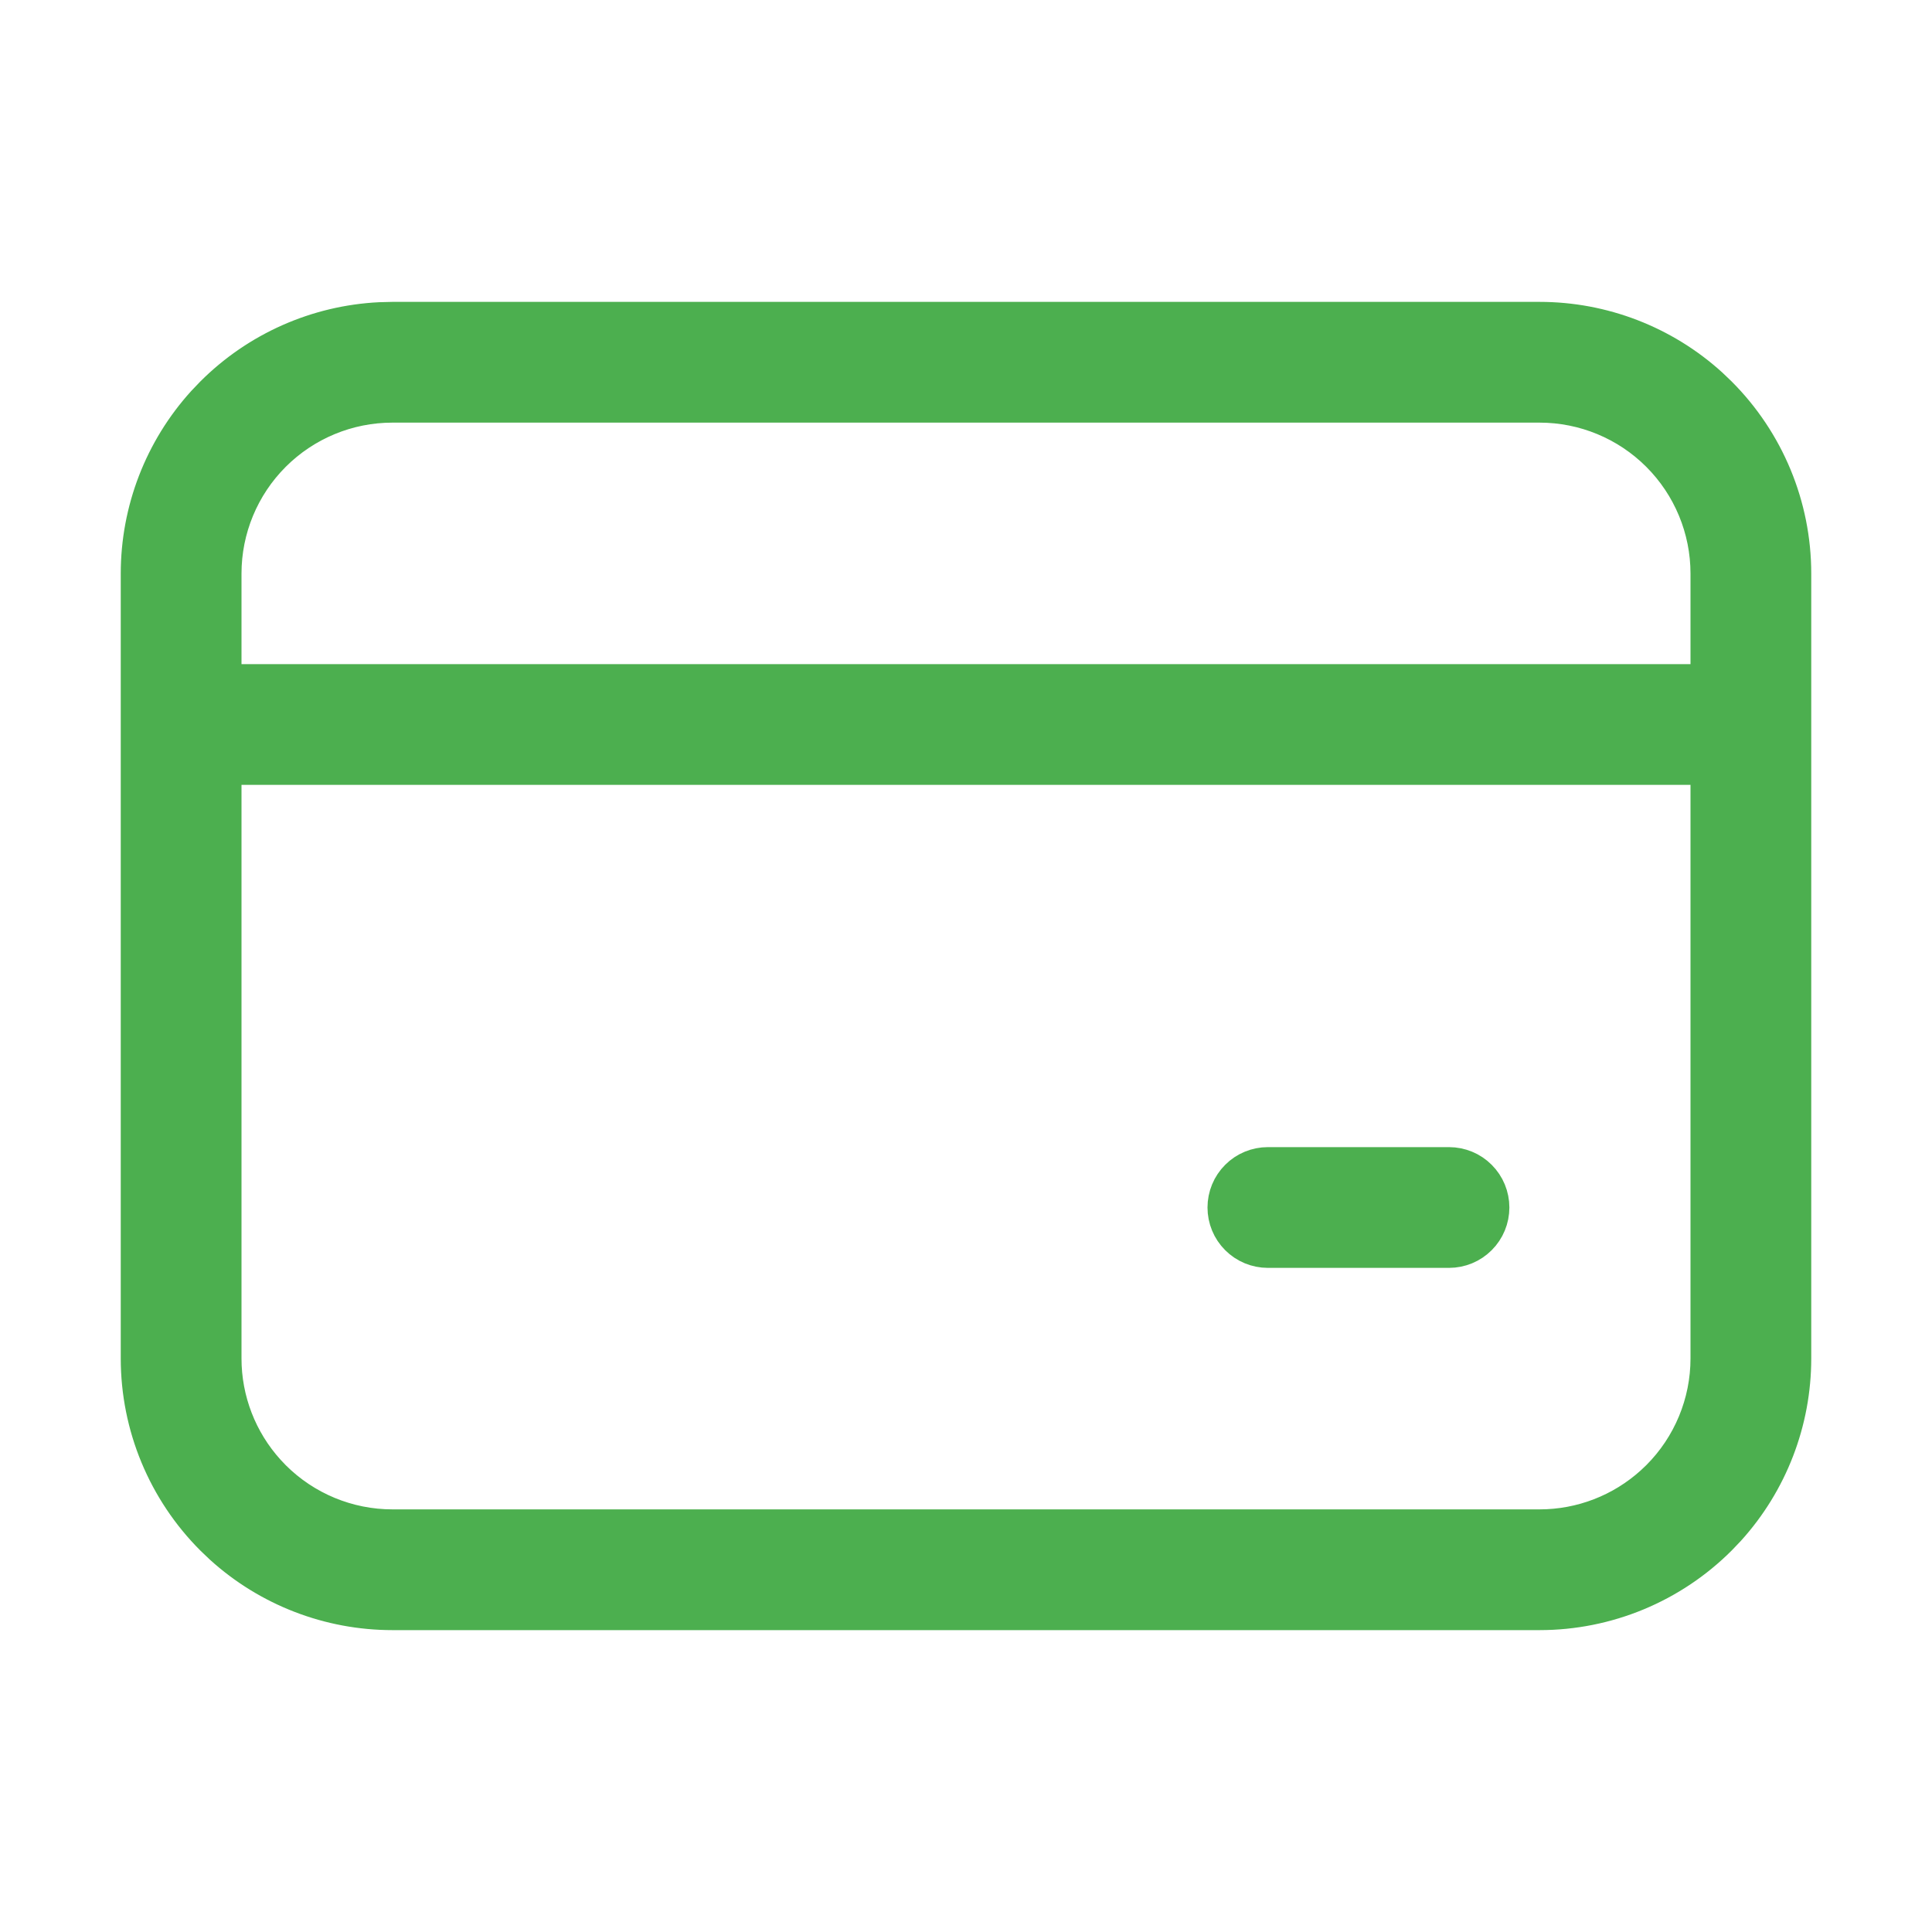
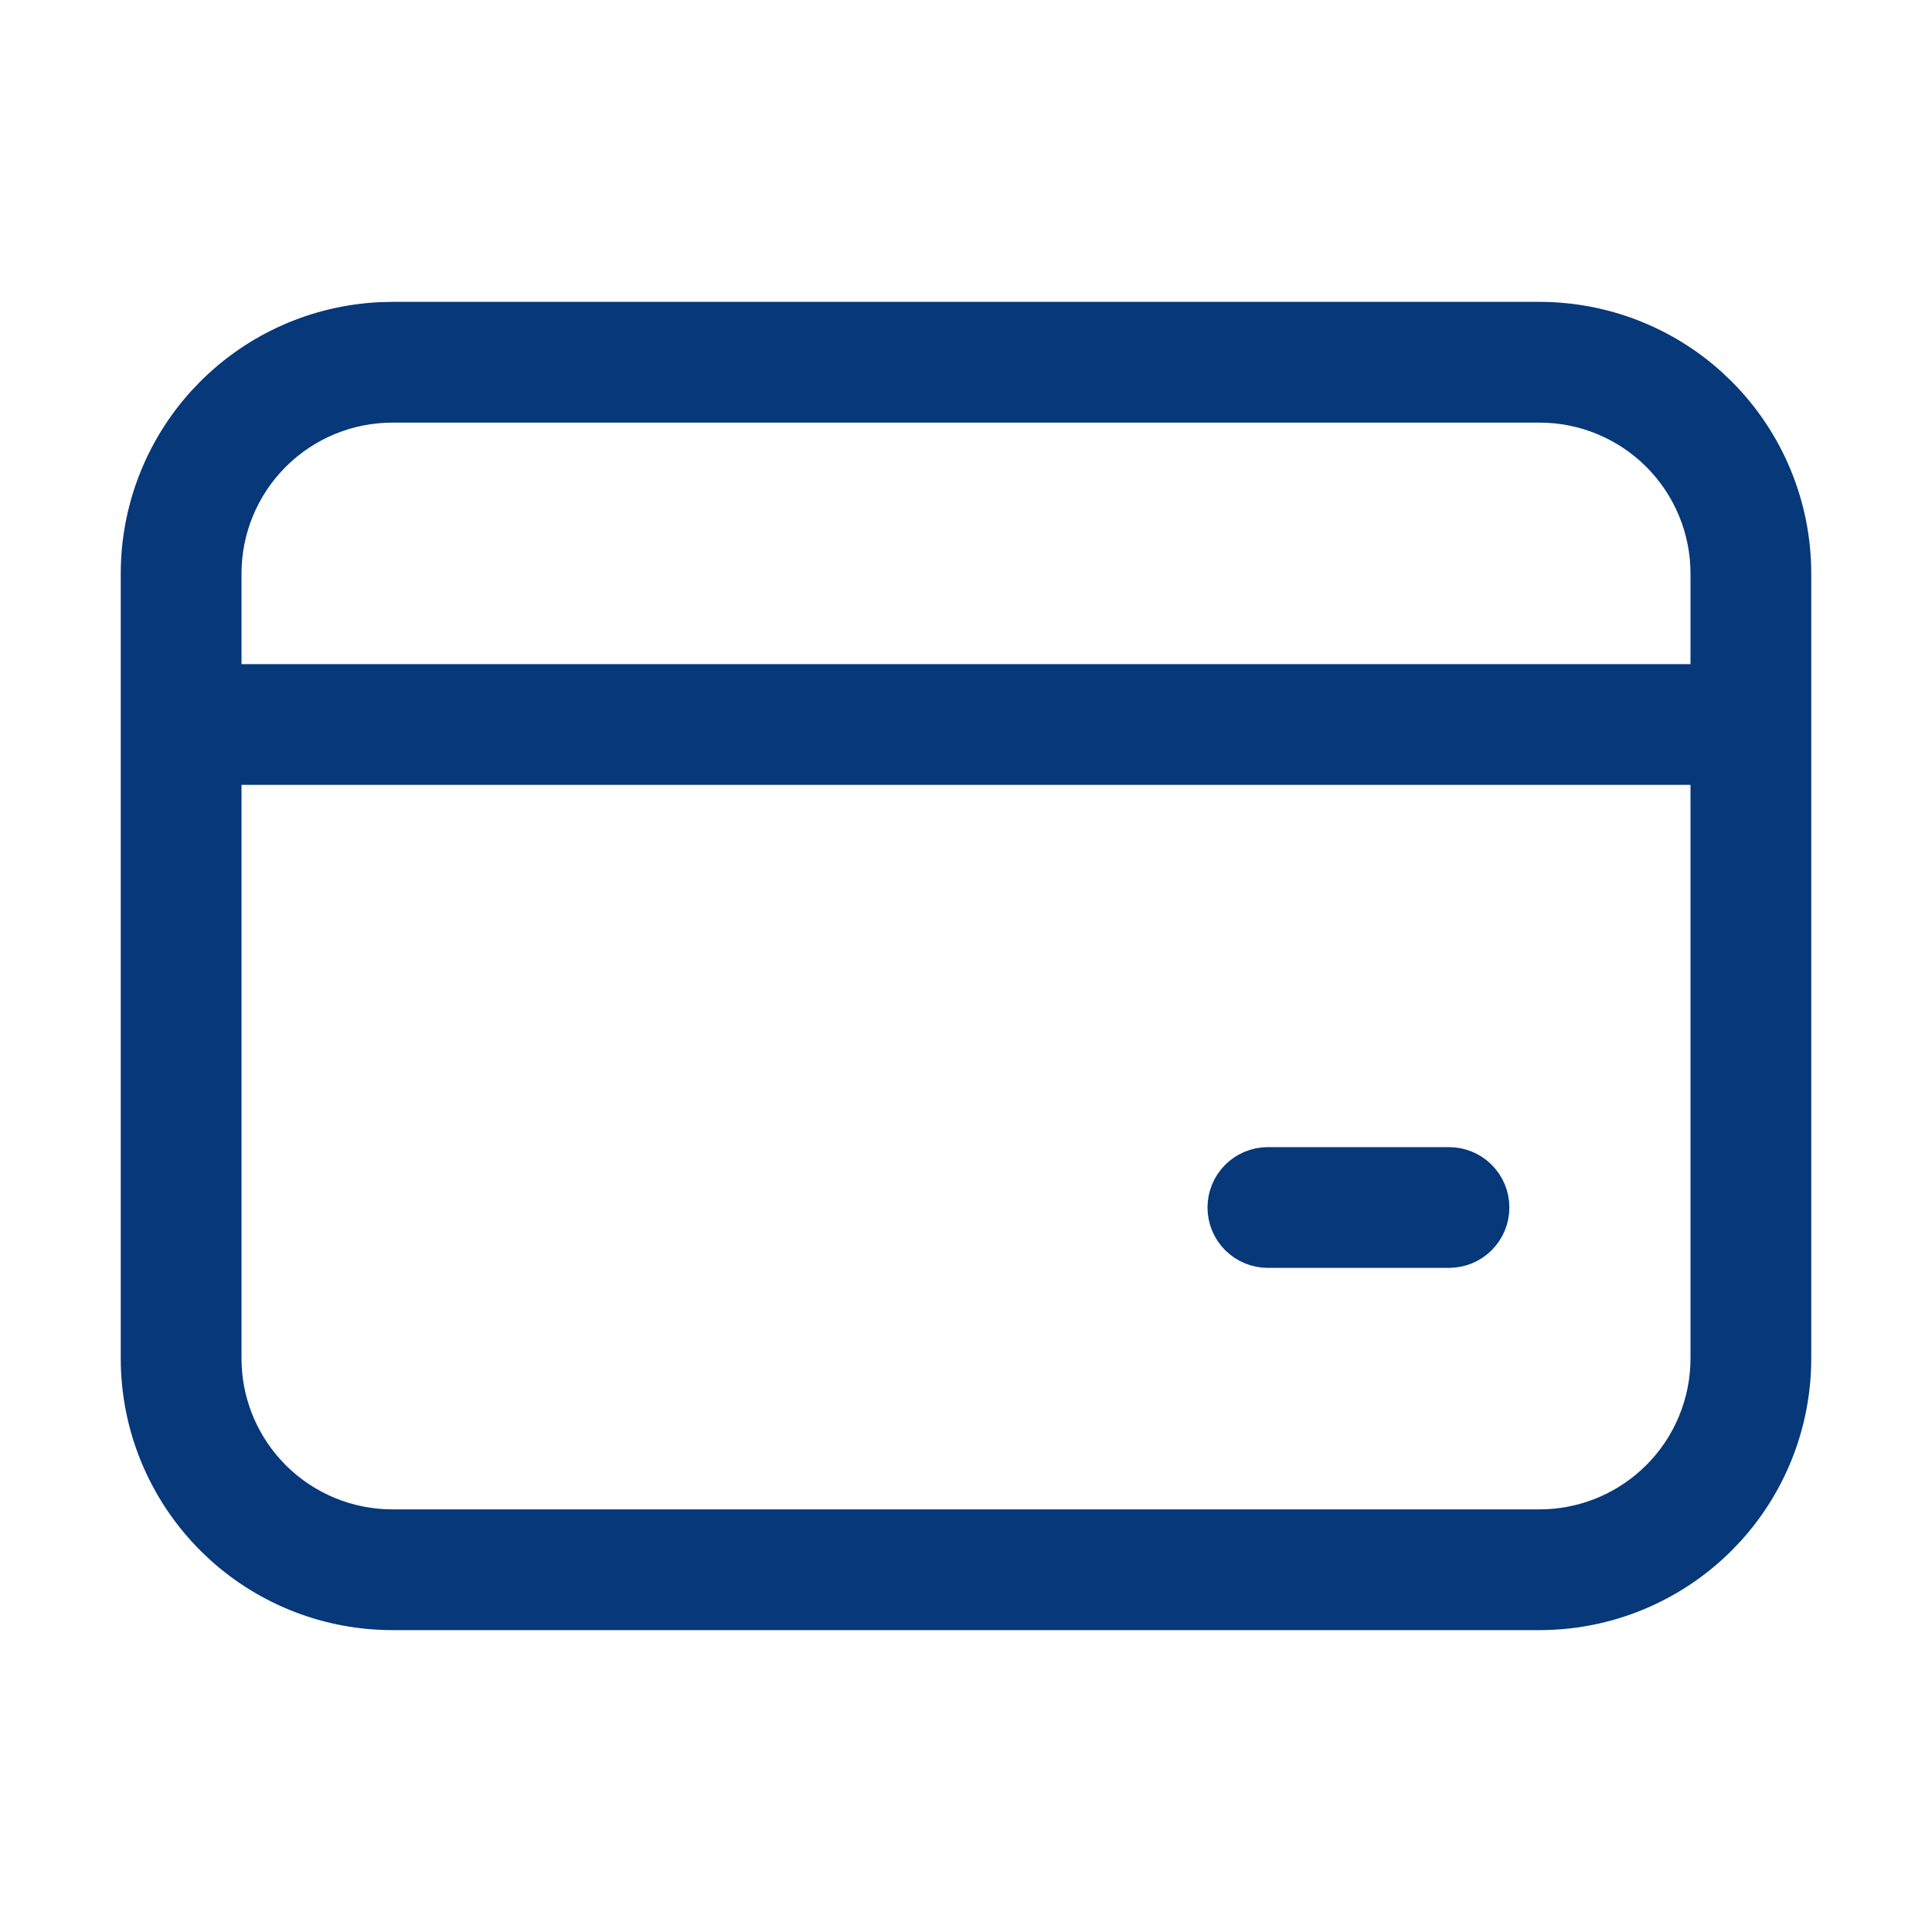
<svg xmlns="http://www.w3.org/2000/svg" width="48" height="48" viewBox="0 0 48 48" fill="none">
-   <path d="M9.75 8H38.25C39.804 8 41.299 8.579 42.445 9.617L42.669 9.831C43.841 11.003 44.5 12.592 44.5 14.25V33.75C44.5 35.304 43.921 36.799 42.883 37.945L42.669 38.169C41.497 39.341 39.908 40 38.25 40H9.75C8.196 40 6.701 39.421 5.555 38.383L5.331 38.169C4.159 36.997 3.5 35.408 3.5 33.75V14.25C3.5 12.696 4.079 11.201 5.117 10.055L5.331 9.831C6.43 8.732 7.896 8.084 9.44 8.008L9.75 8ZM5.5 33.75C5.5 34.807 5.894 35.823 6.6 36.602L6.745 36.755C7.542 37.552 8.623 38 9.75 38H38.25C39.307 38 40.323 37.606 41.102 36.9L41.255 36.755C42.052 35.958 42.5 34.877 42.5 33.75V19H5.5V33.75ZM31.5 29H36C36.265 29 36.52 29.105 36.707 29.293C36.895 29.48 37 29.735 37 30C37 30.265 36.895 30.52 36.707 30.707C36.52 30.895 36.265 31 36 31H31.5C31.235 31 30.98 30.895 30.793 30.707C30.605 30.52 30.5 30.265 30.5 30C30.5 29.735 30.605 29.48 30.793 29.293C30.98 29.105 31.235 29 31.5 29ZM9.75 10C8.623 10 7.542 10.448 6.745 11.245C5.948 12.042 5.5 13.123 5.5 14.25V17H42.5V14.25C42.5 13.123 42.052 12.042 41.255 11.245C40.458 10.448 39.377 10 38.25 10H9.75Z" fill="#4CAF4F" stroke="#4CAF4F" />
+   <path d="M9.75 8H38.25C39.804 8 41.299 8.579 42.445 9.617L42.669 9.831C43.841 11.003 44.5 12.592 44.5 14.25V33.75C44.5 35.304 43.921 36.799 42.883 37.945L42.669 38.169C41.497 39.341 39.908 40 38.25 40H9.75C8.196 40 6.701 39.421 5.555 38.383L5.331 38.169C4.159 36.997 3.5 35.408 3.5 33.75V14.25C3.5 12.696 4.079 11.201 5.117 10.055L5.331 9.831C6.43 8.732 7.896 8.084 9.44 8.008L9.75 8ZM5.5 33.75C5.5 34.807 5.894 35.823 6.6 36.602L6.745 36.755C7.542 37.552 8.623 38 9.75 38H38.25C39.307 38 40.323 37.606 41.102 36.9L41.255 36.755C42.052 35.958 42.5 34.877 42.5 33.75V19H5.5V33.75ZM31.5 29H36C36.265 29 36.52 29.105 36.707 29.293C36.895 29.48 37 29.735 37 30C37 30.265 36.895 30.52 36.707 30.707C36.52 30.895 36.265 31 36 31H31.5C31.235 31 30.98 30.895 30.793 30.707C30.605 30.52 30.5 30.265 30.5 30C30.5 29.735 30.605 29.48 30.793 29.293C30.98 29.105 31.235 29 31.5 29ZM9.75 10C8.623 10 7.542 10.448 6.745 11.245C5.948 12.042 5.5 13.123 5.5 14.25V17H42.5V14.25C42.5 13.123 42.052 12.042 41.255 11.245C40.458 10.448 39.377 10 38.25 10H9.75Z" fill="#06387A" stroke="#06387A" />
</svg>
